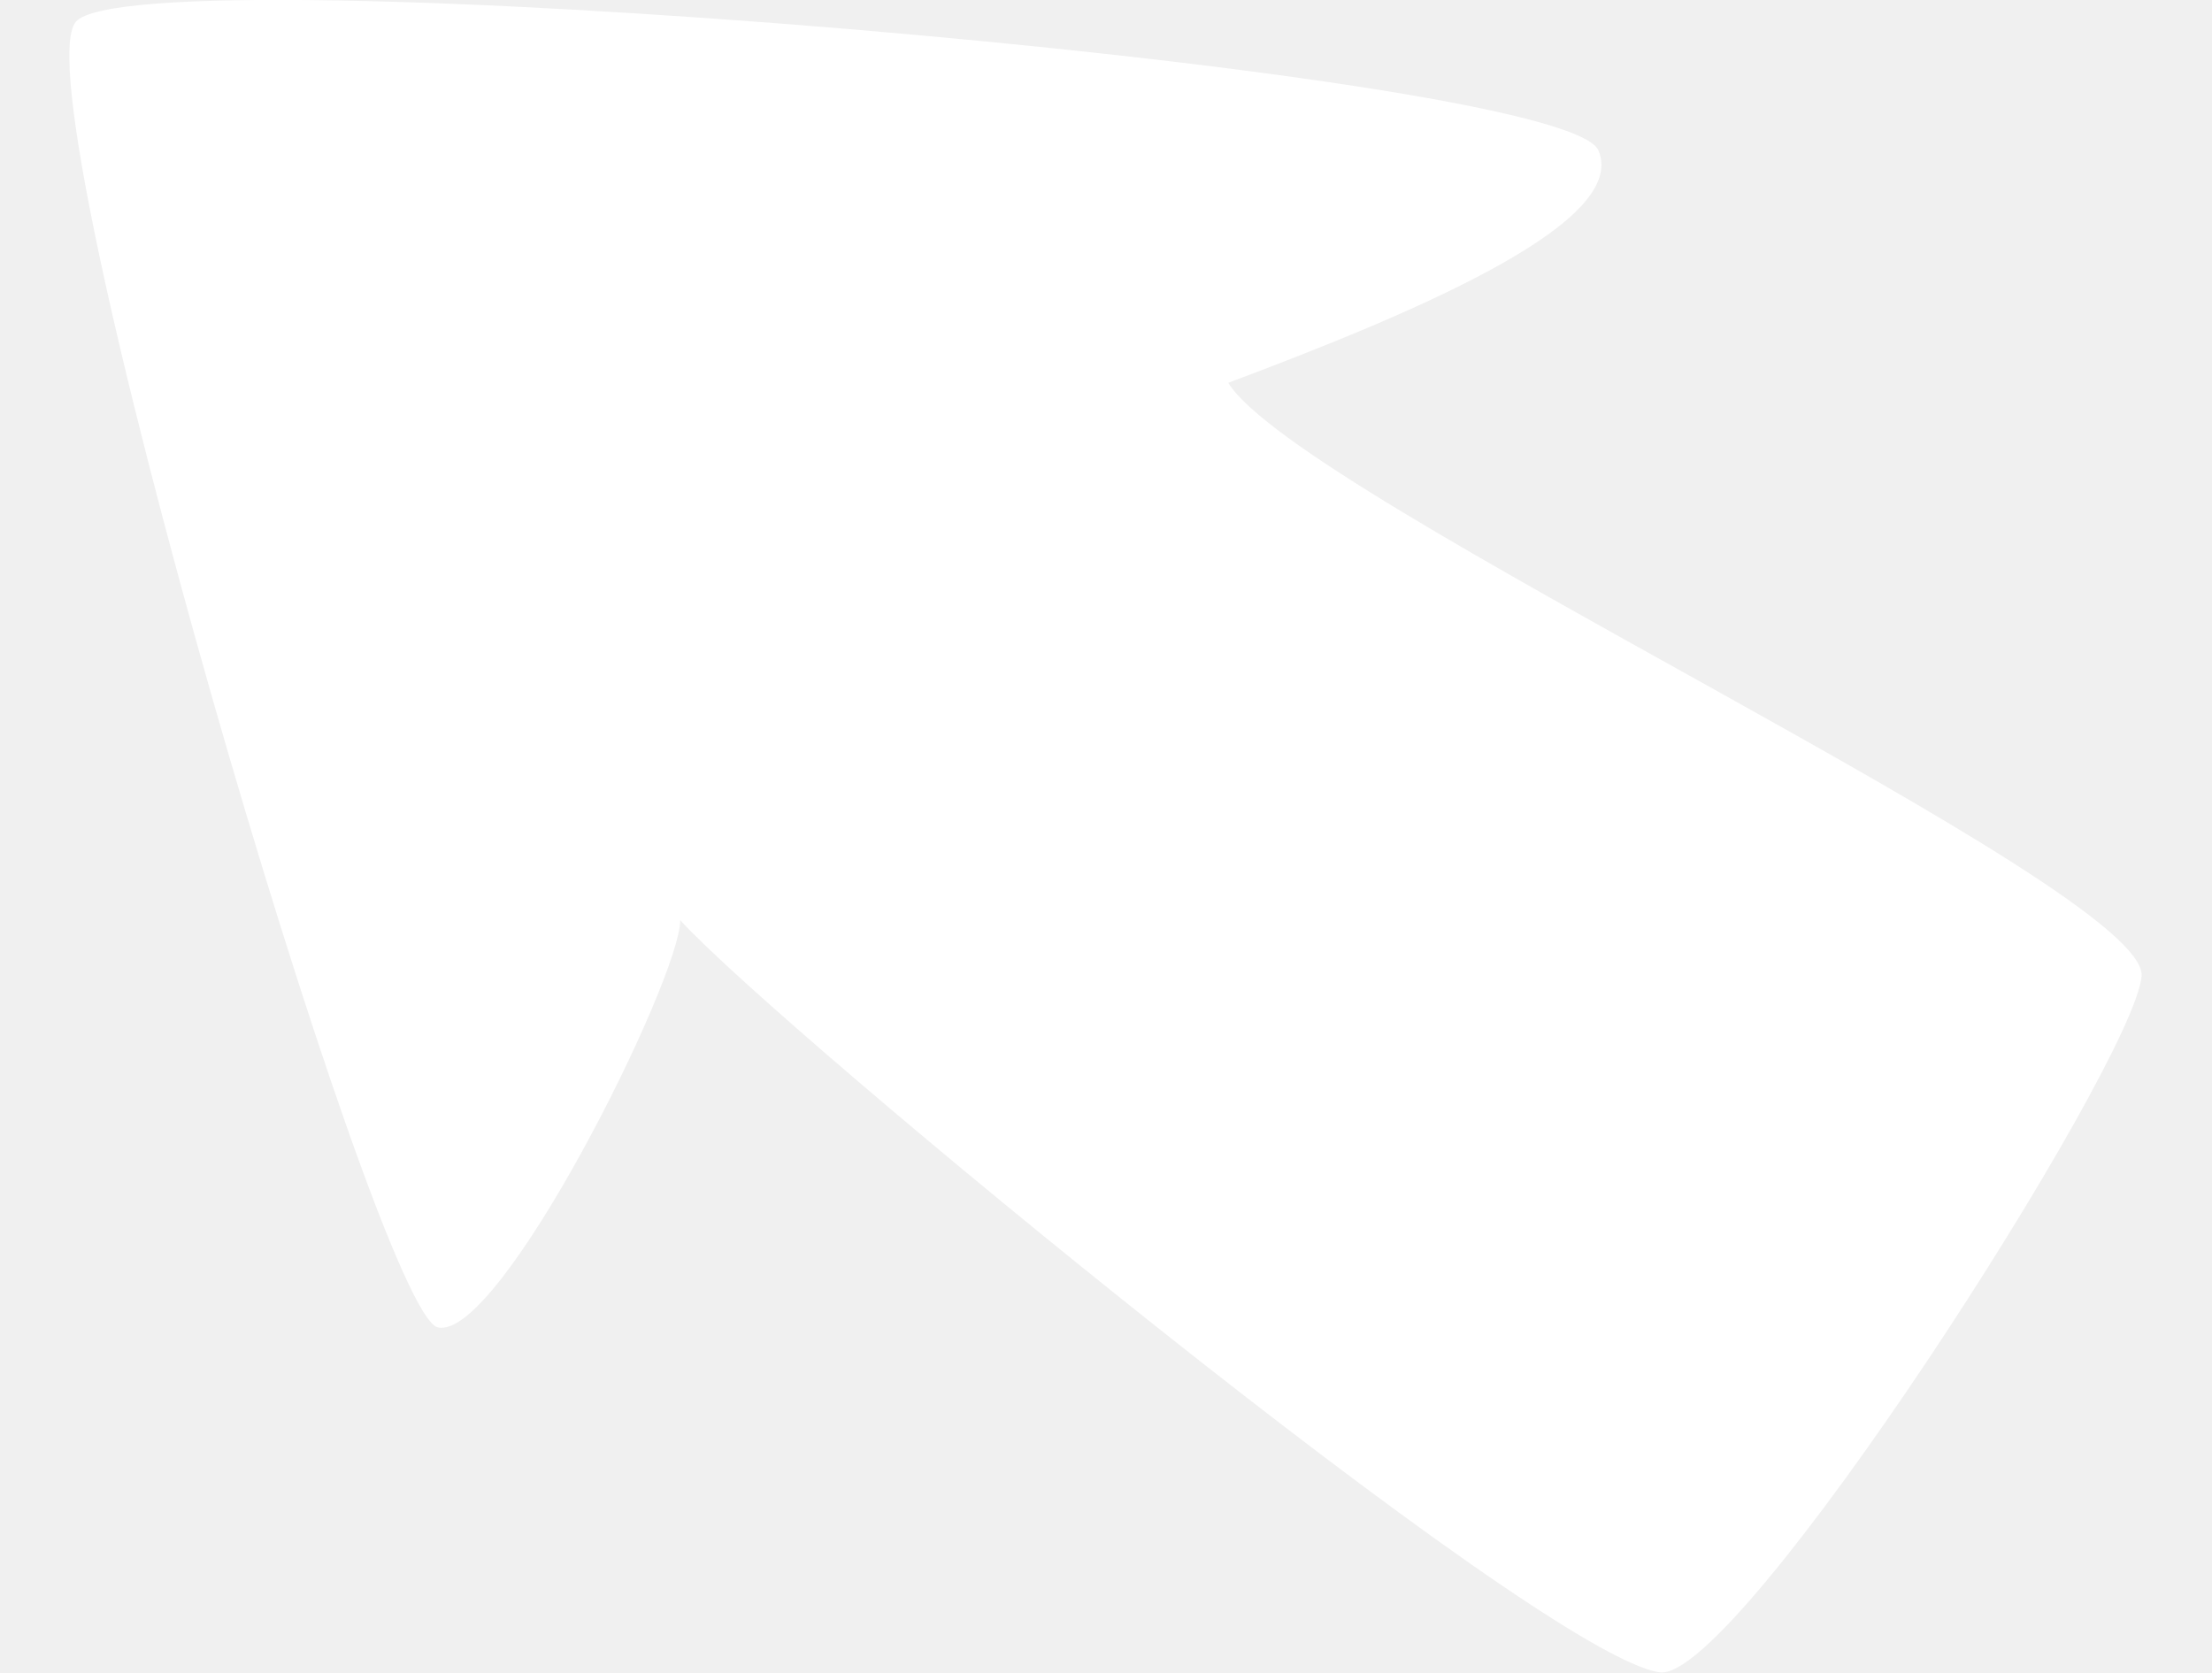
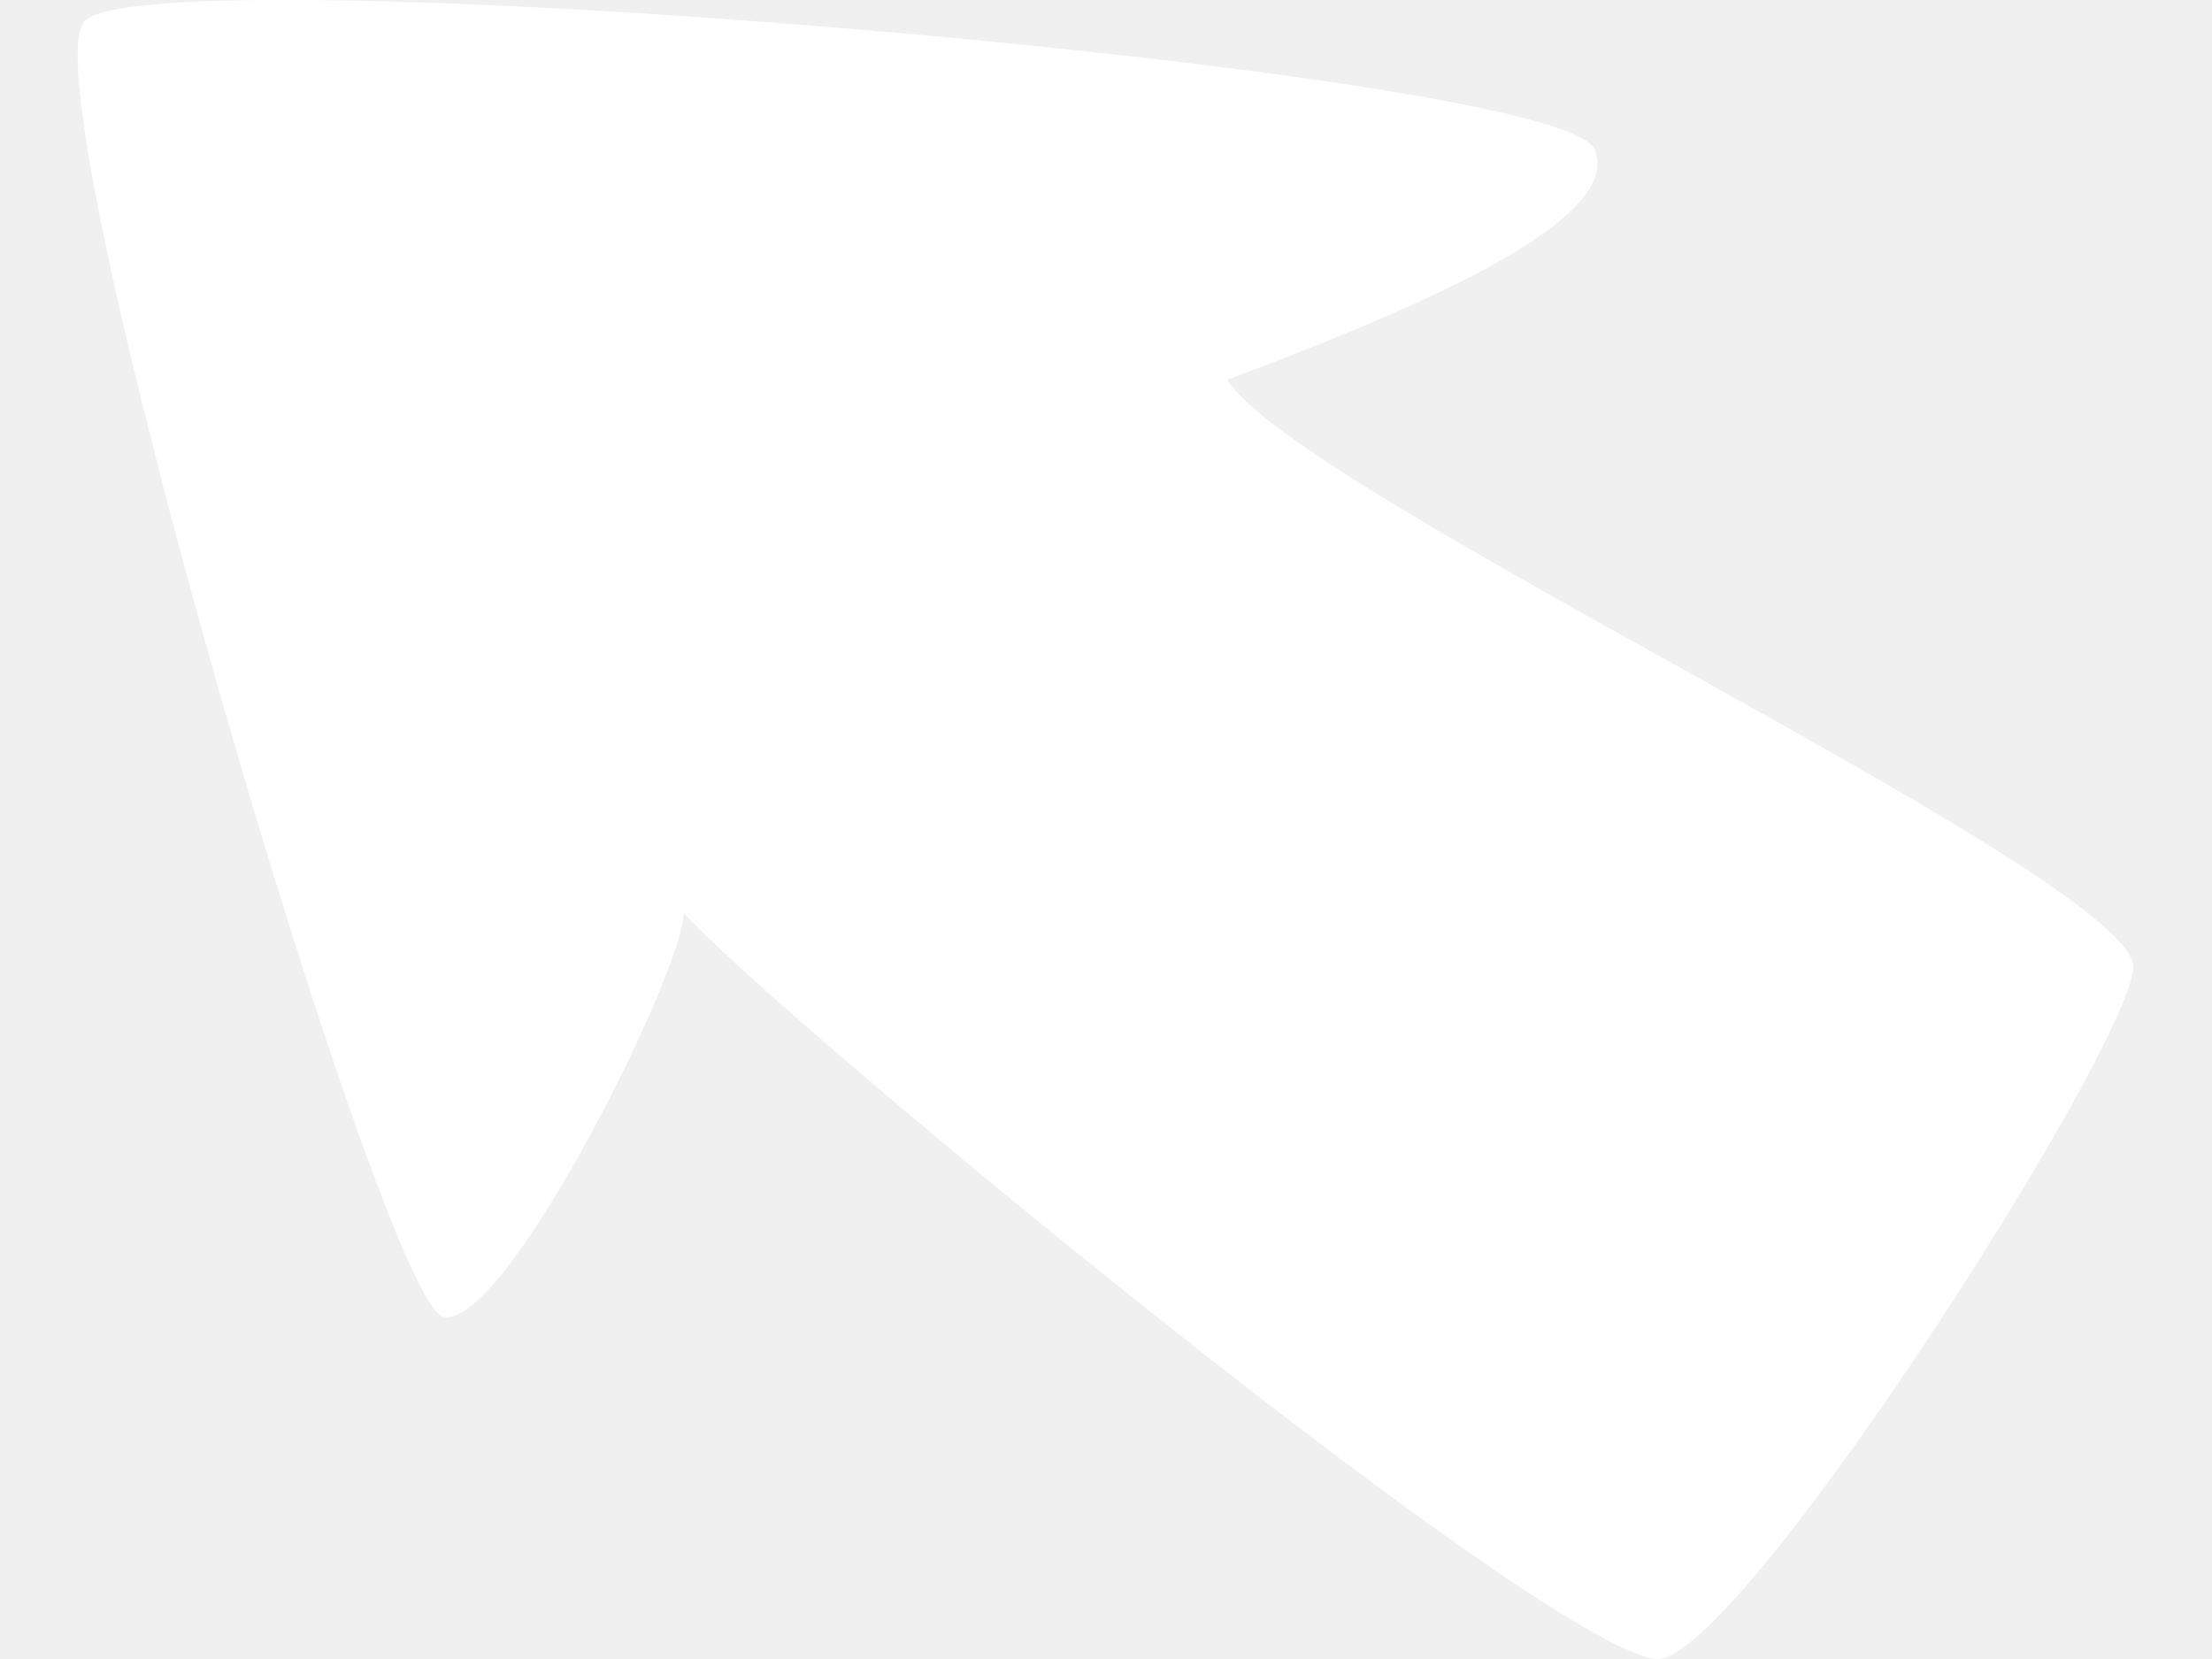
- <svg xmlns="http://www.w3.org/2000/svg" viewBox="0 0 50.93 41.11" width="41px" height="31px">
+ <svg xmlns="http://www.w3.org/2000/svg" viewBox="0 0 50.93 41.11" width="32px" height="24px">
  <path fill="#fff" d="M39.08,41.11C41,41.35,50.72,26.18,50.92,24S30.21,12.25,28.47,9.41c5-1.87,9.83-4,9.1-5.71-.82-2-36-4.92-37.43-3.16s7.38,31.73,8.9,32.09S15,24.06,15,22.62C17.42,25.29,36.12,40.72,39.08,41.11Z" />
</svg>
